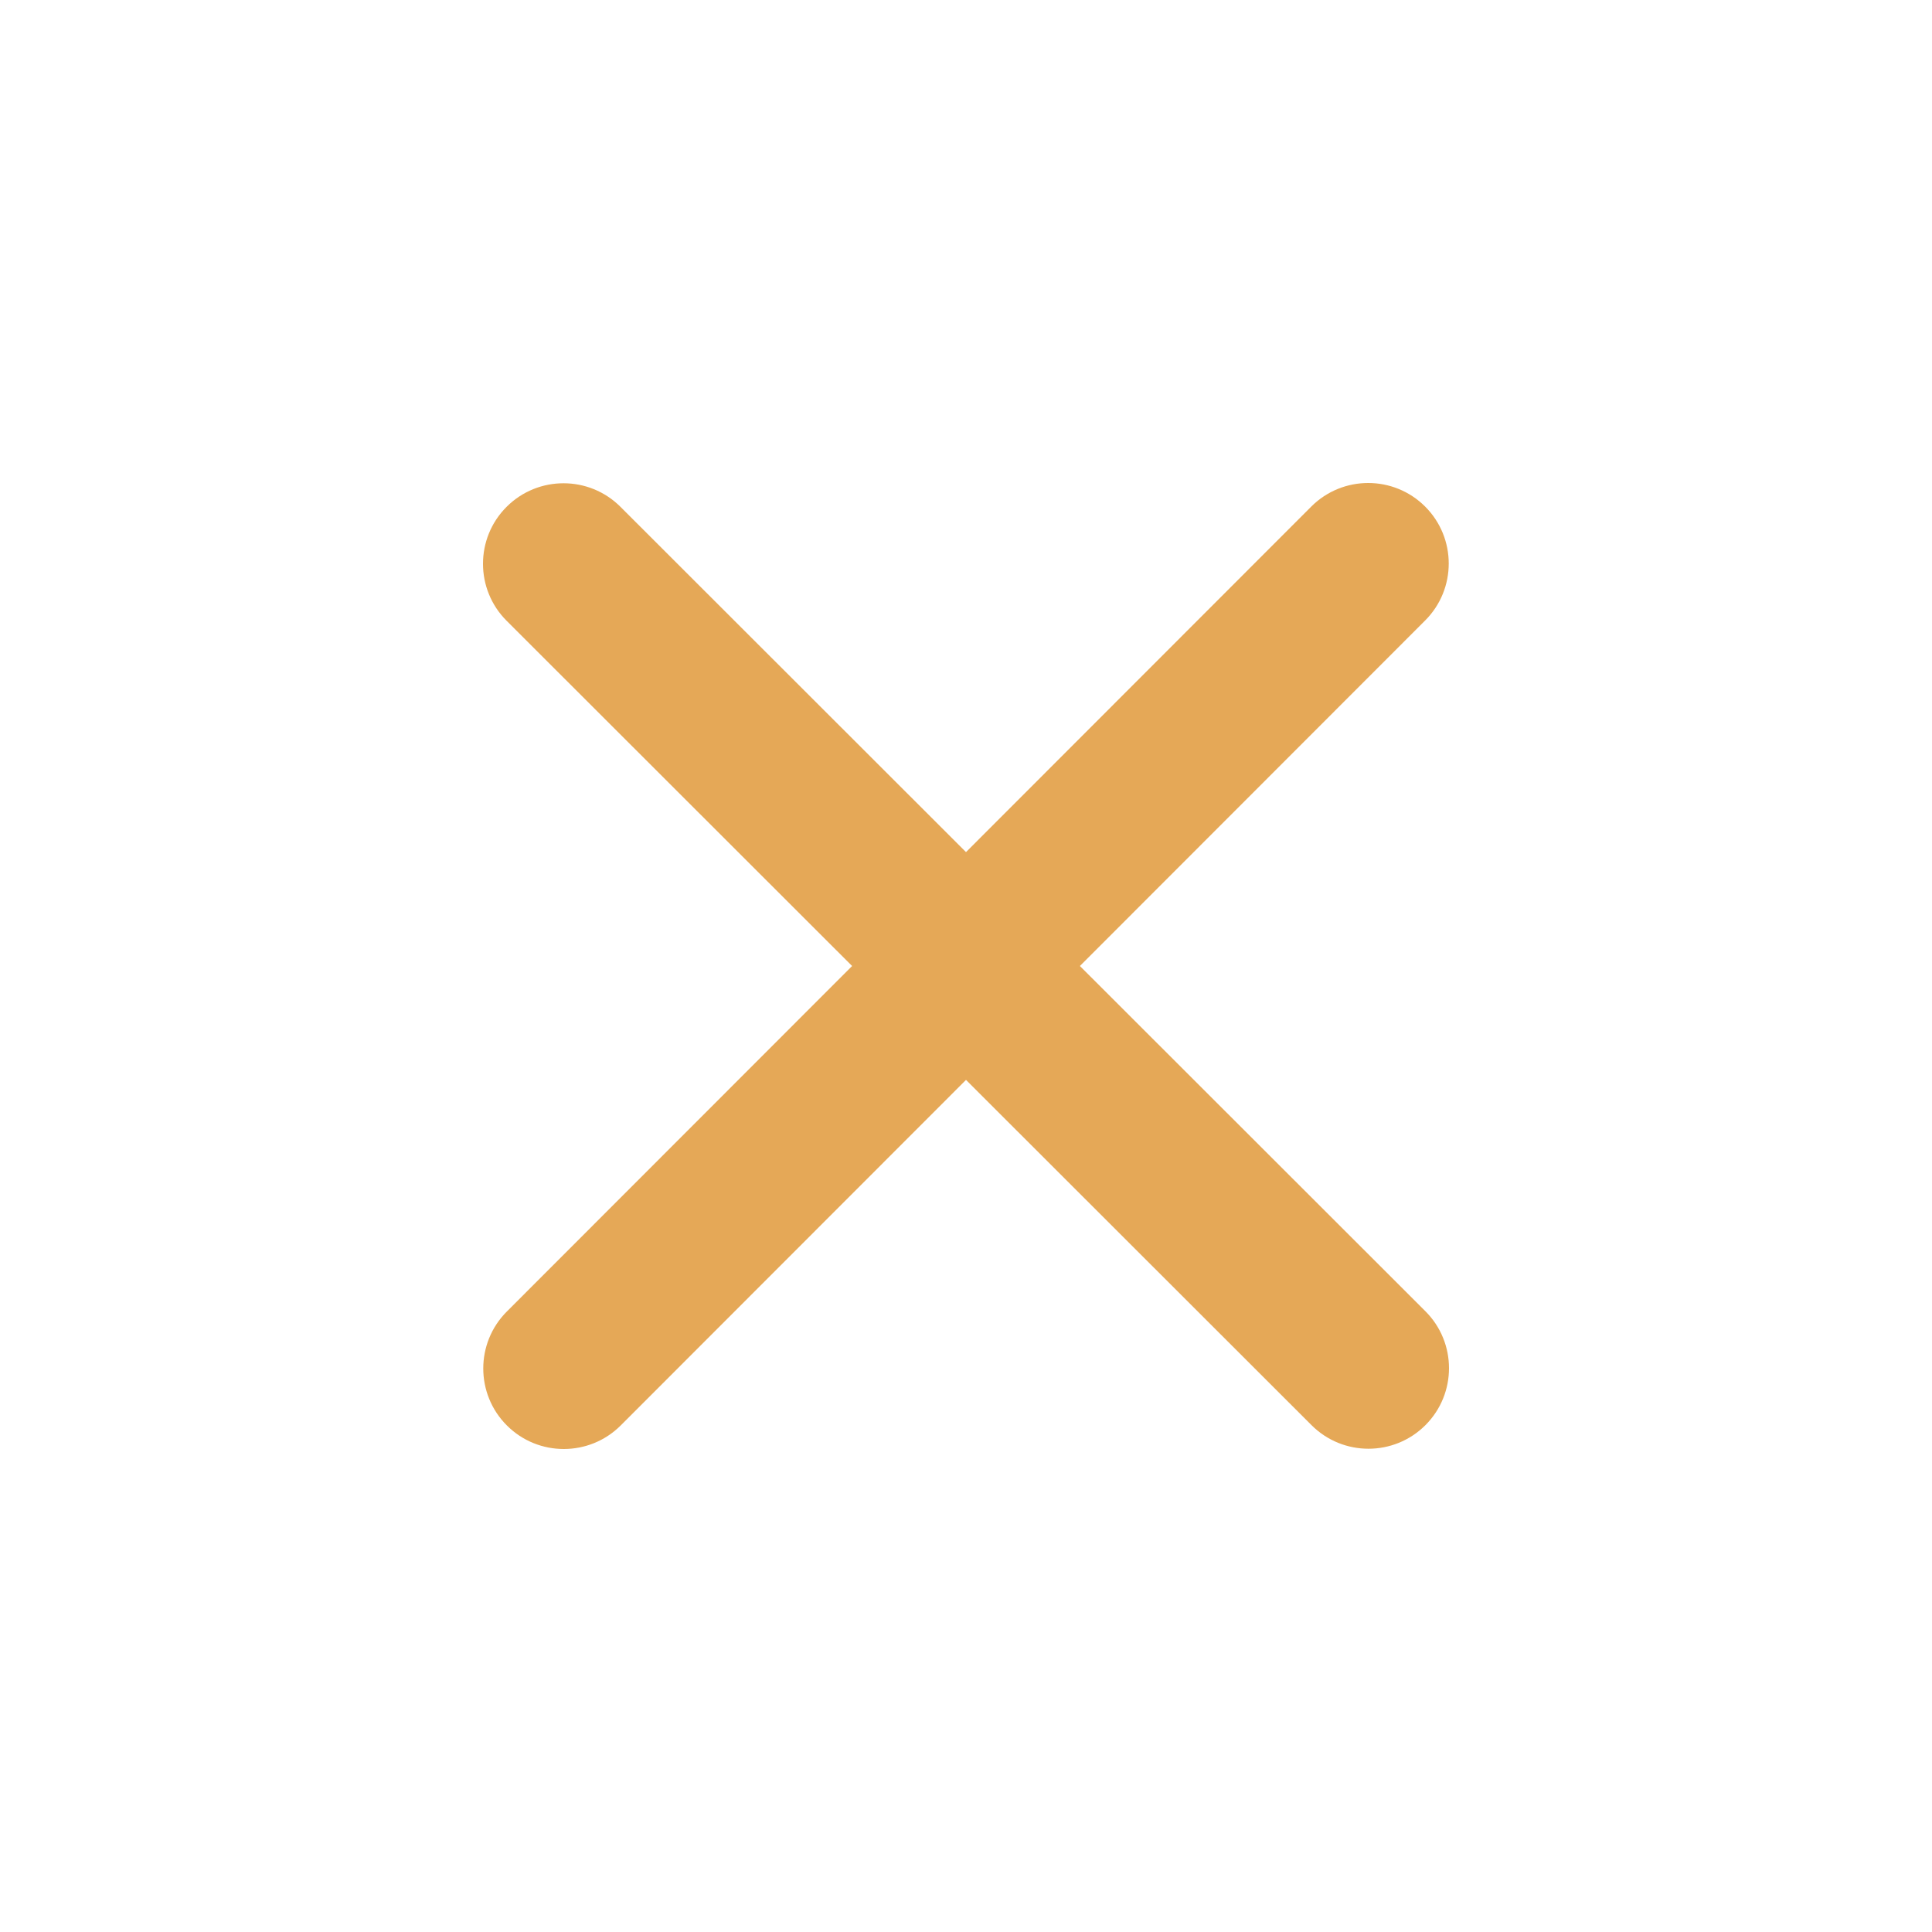
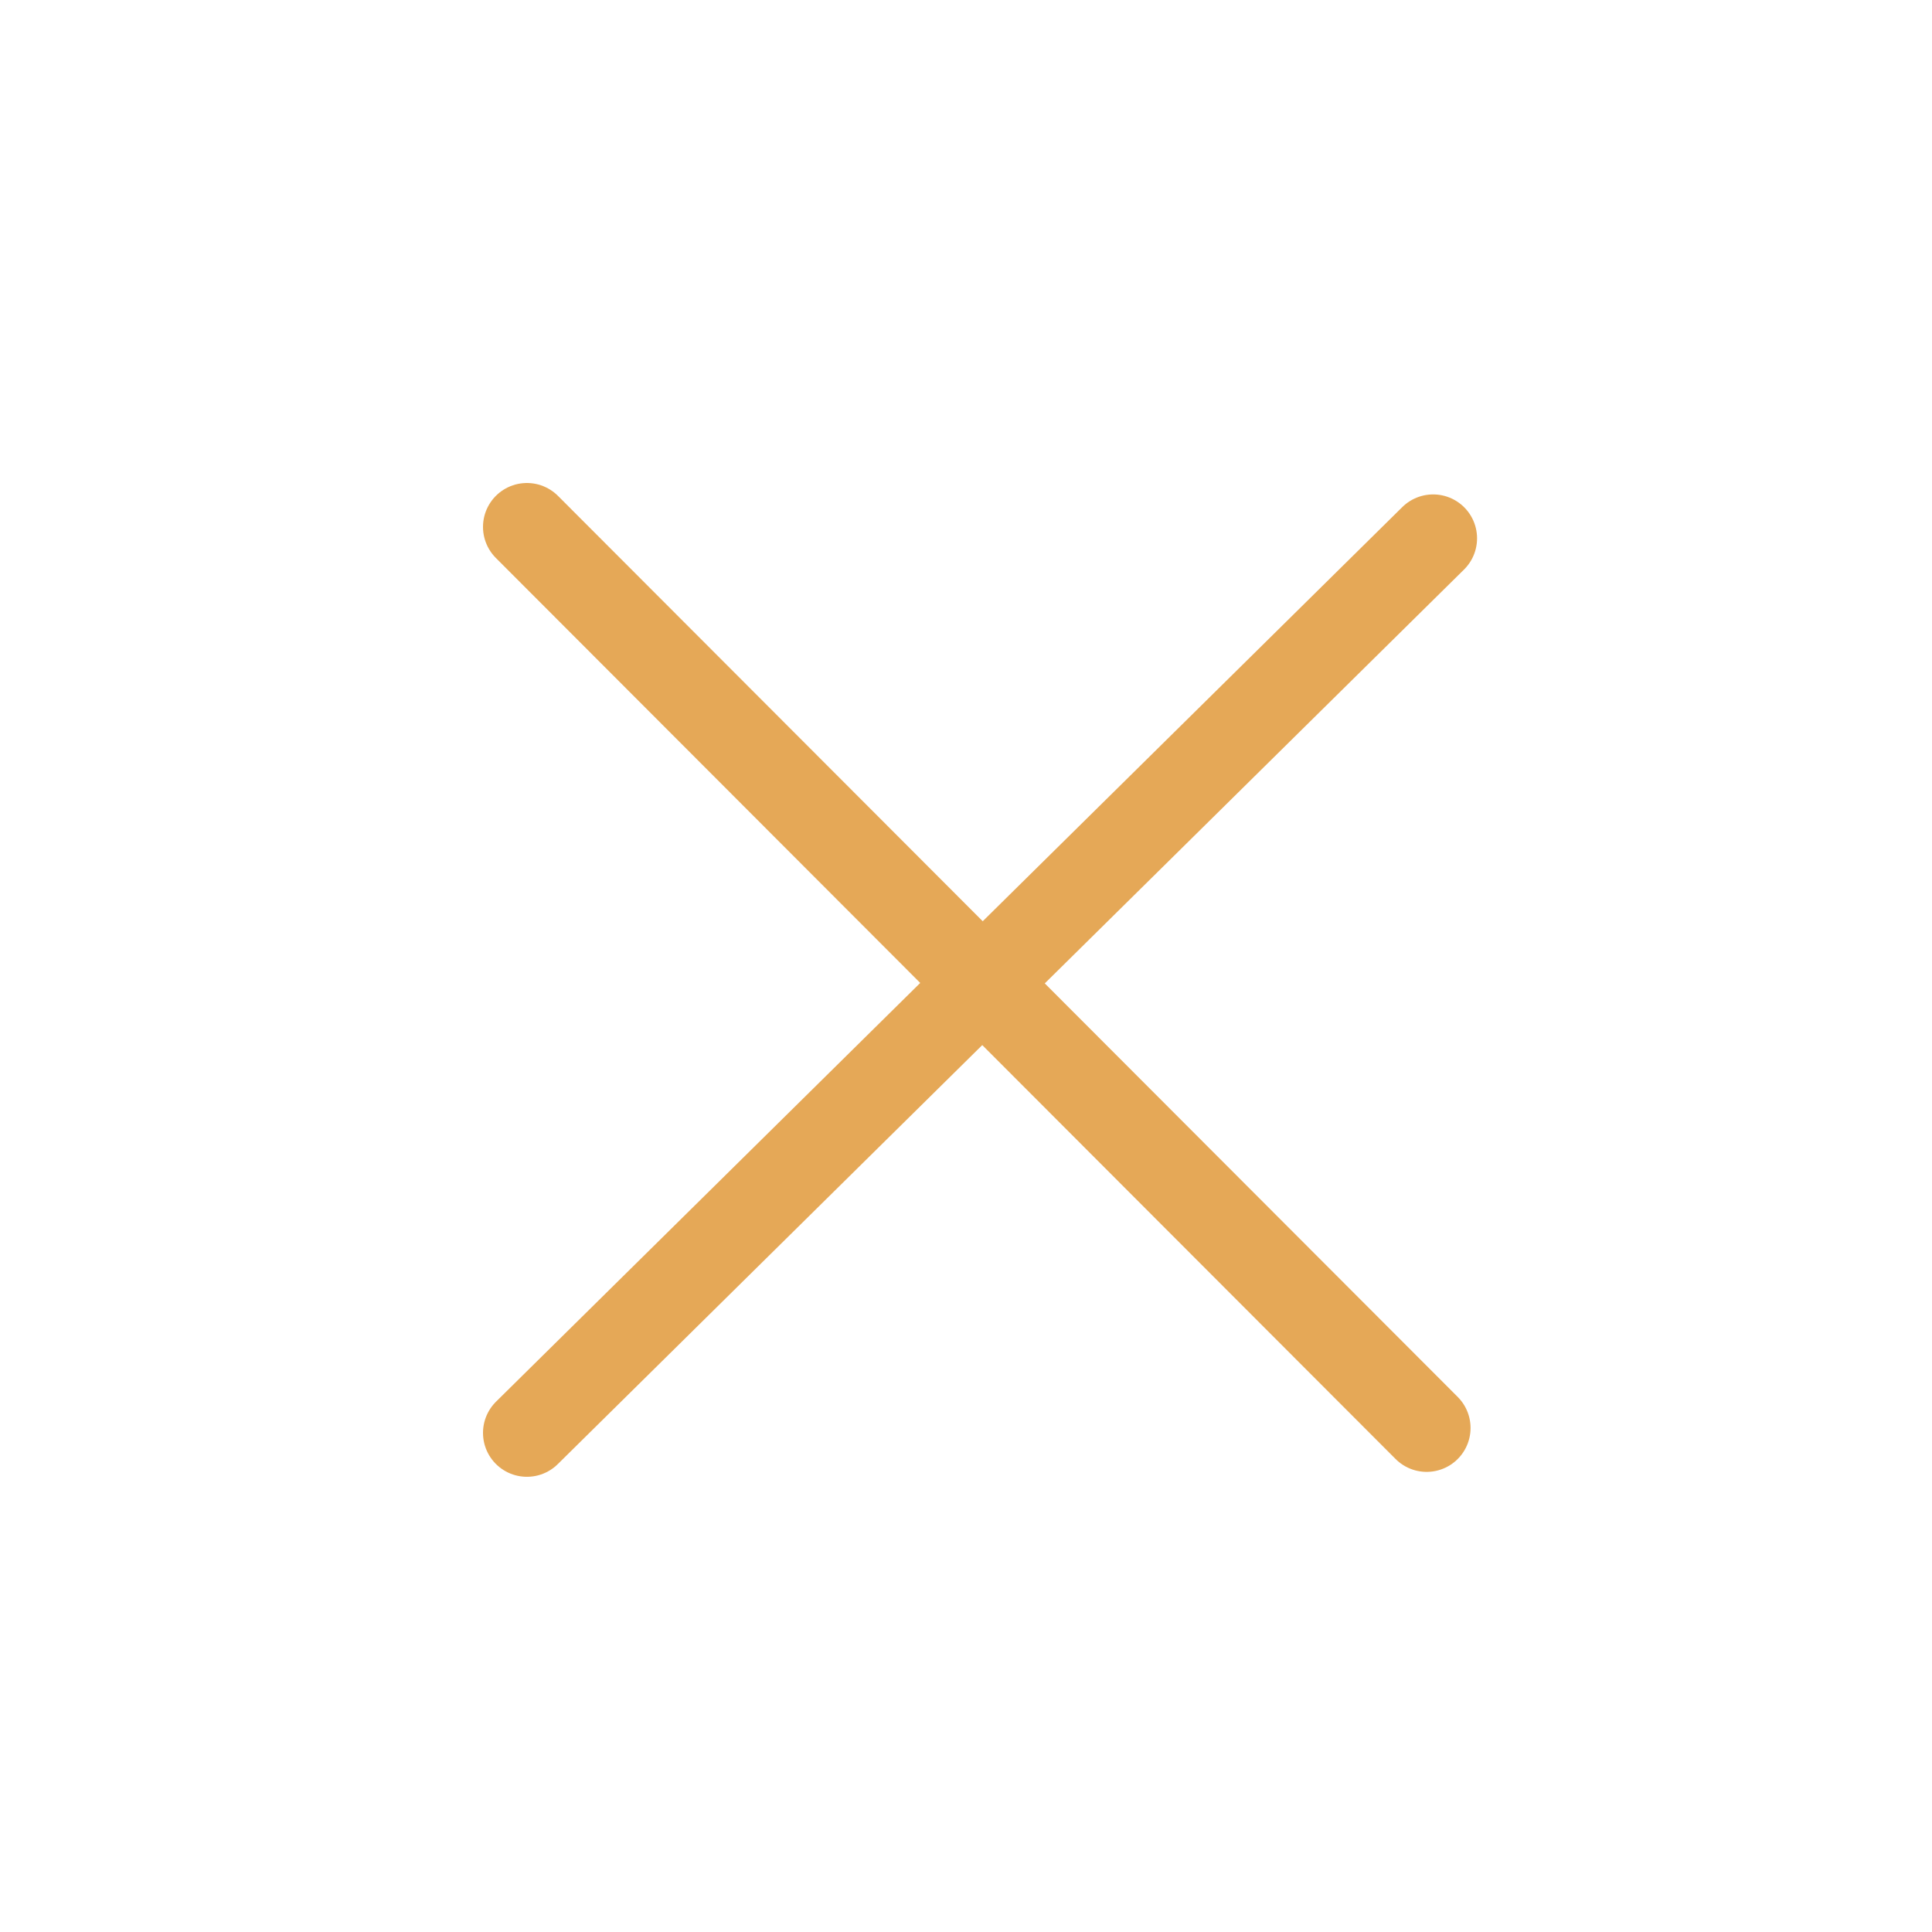
<svg xmlns="http://www.w3.org/2000/svg" width="44" height="44" viewBox="0 0 44 44" fill="none">
-   <path d="M14.131 11.543C13.415 10.827 12.253 10.827 11.537 11.543C10.821 12.258 10.821 13.421 11.537 14.137L19.406 22L11.543 29.869C10.827 30.585 10.827 31.747 11.543 32.463C12.258 33.179 13.421 33.179 14.137 32.463L22 24.594L29.869 32.457C30.585 33.173 31.747 33.173 32.463 32.457C33.179 31.741 33.179 30.579 32.463 29.863L24.594 22L32.457 14.131C33.173 13.415 33.173 12.253 32.457 11.537C31.741 10.821 30.579 10.821 29.863 11.537L22 19.406L14.131 11.543Z" fill="#E5A857" />
+   <path d="M12 32.633L32.639 12.26" stroke="#E5A857" stroke-width="2" stroke-linecap="round" />
+   <path d="M12 12L32.491 32.521" stroke="#E5A857" stroke-width="2" stroke-linecap="round" />
</svg>
